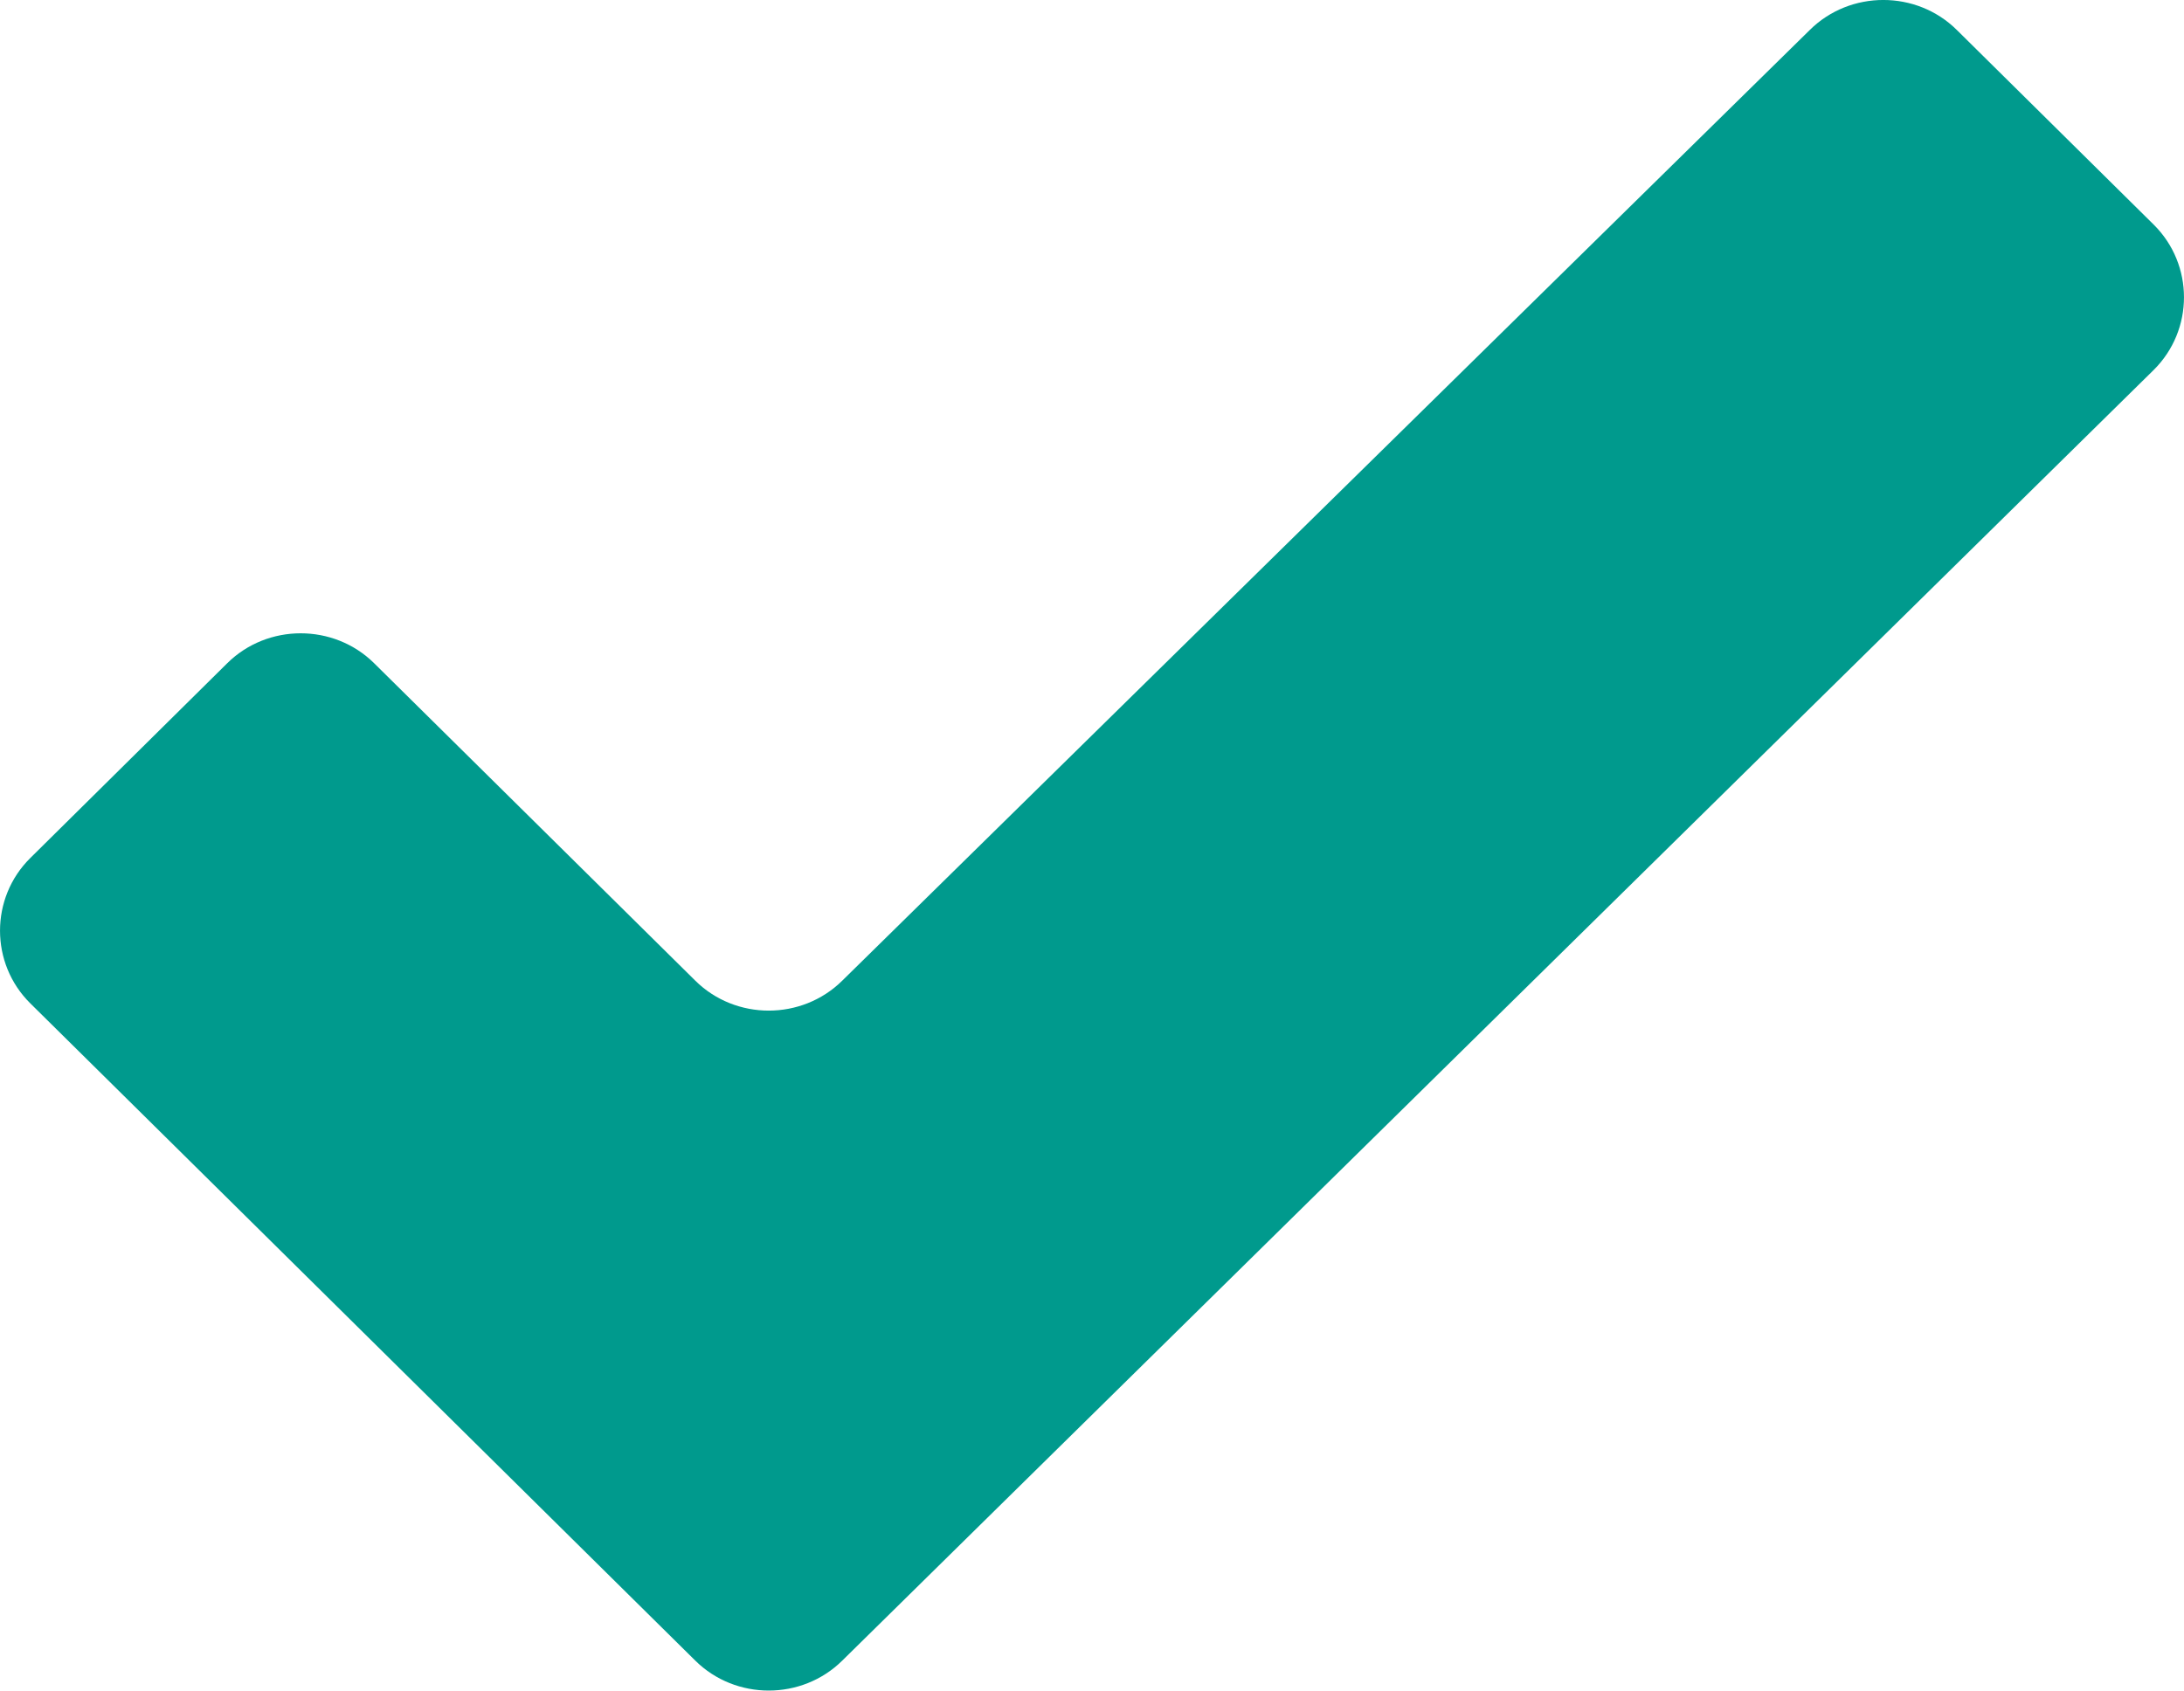
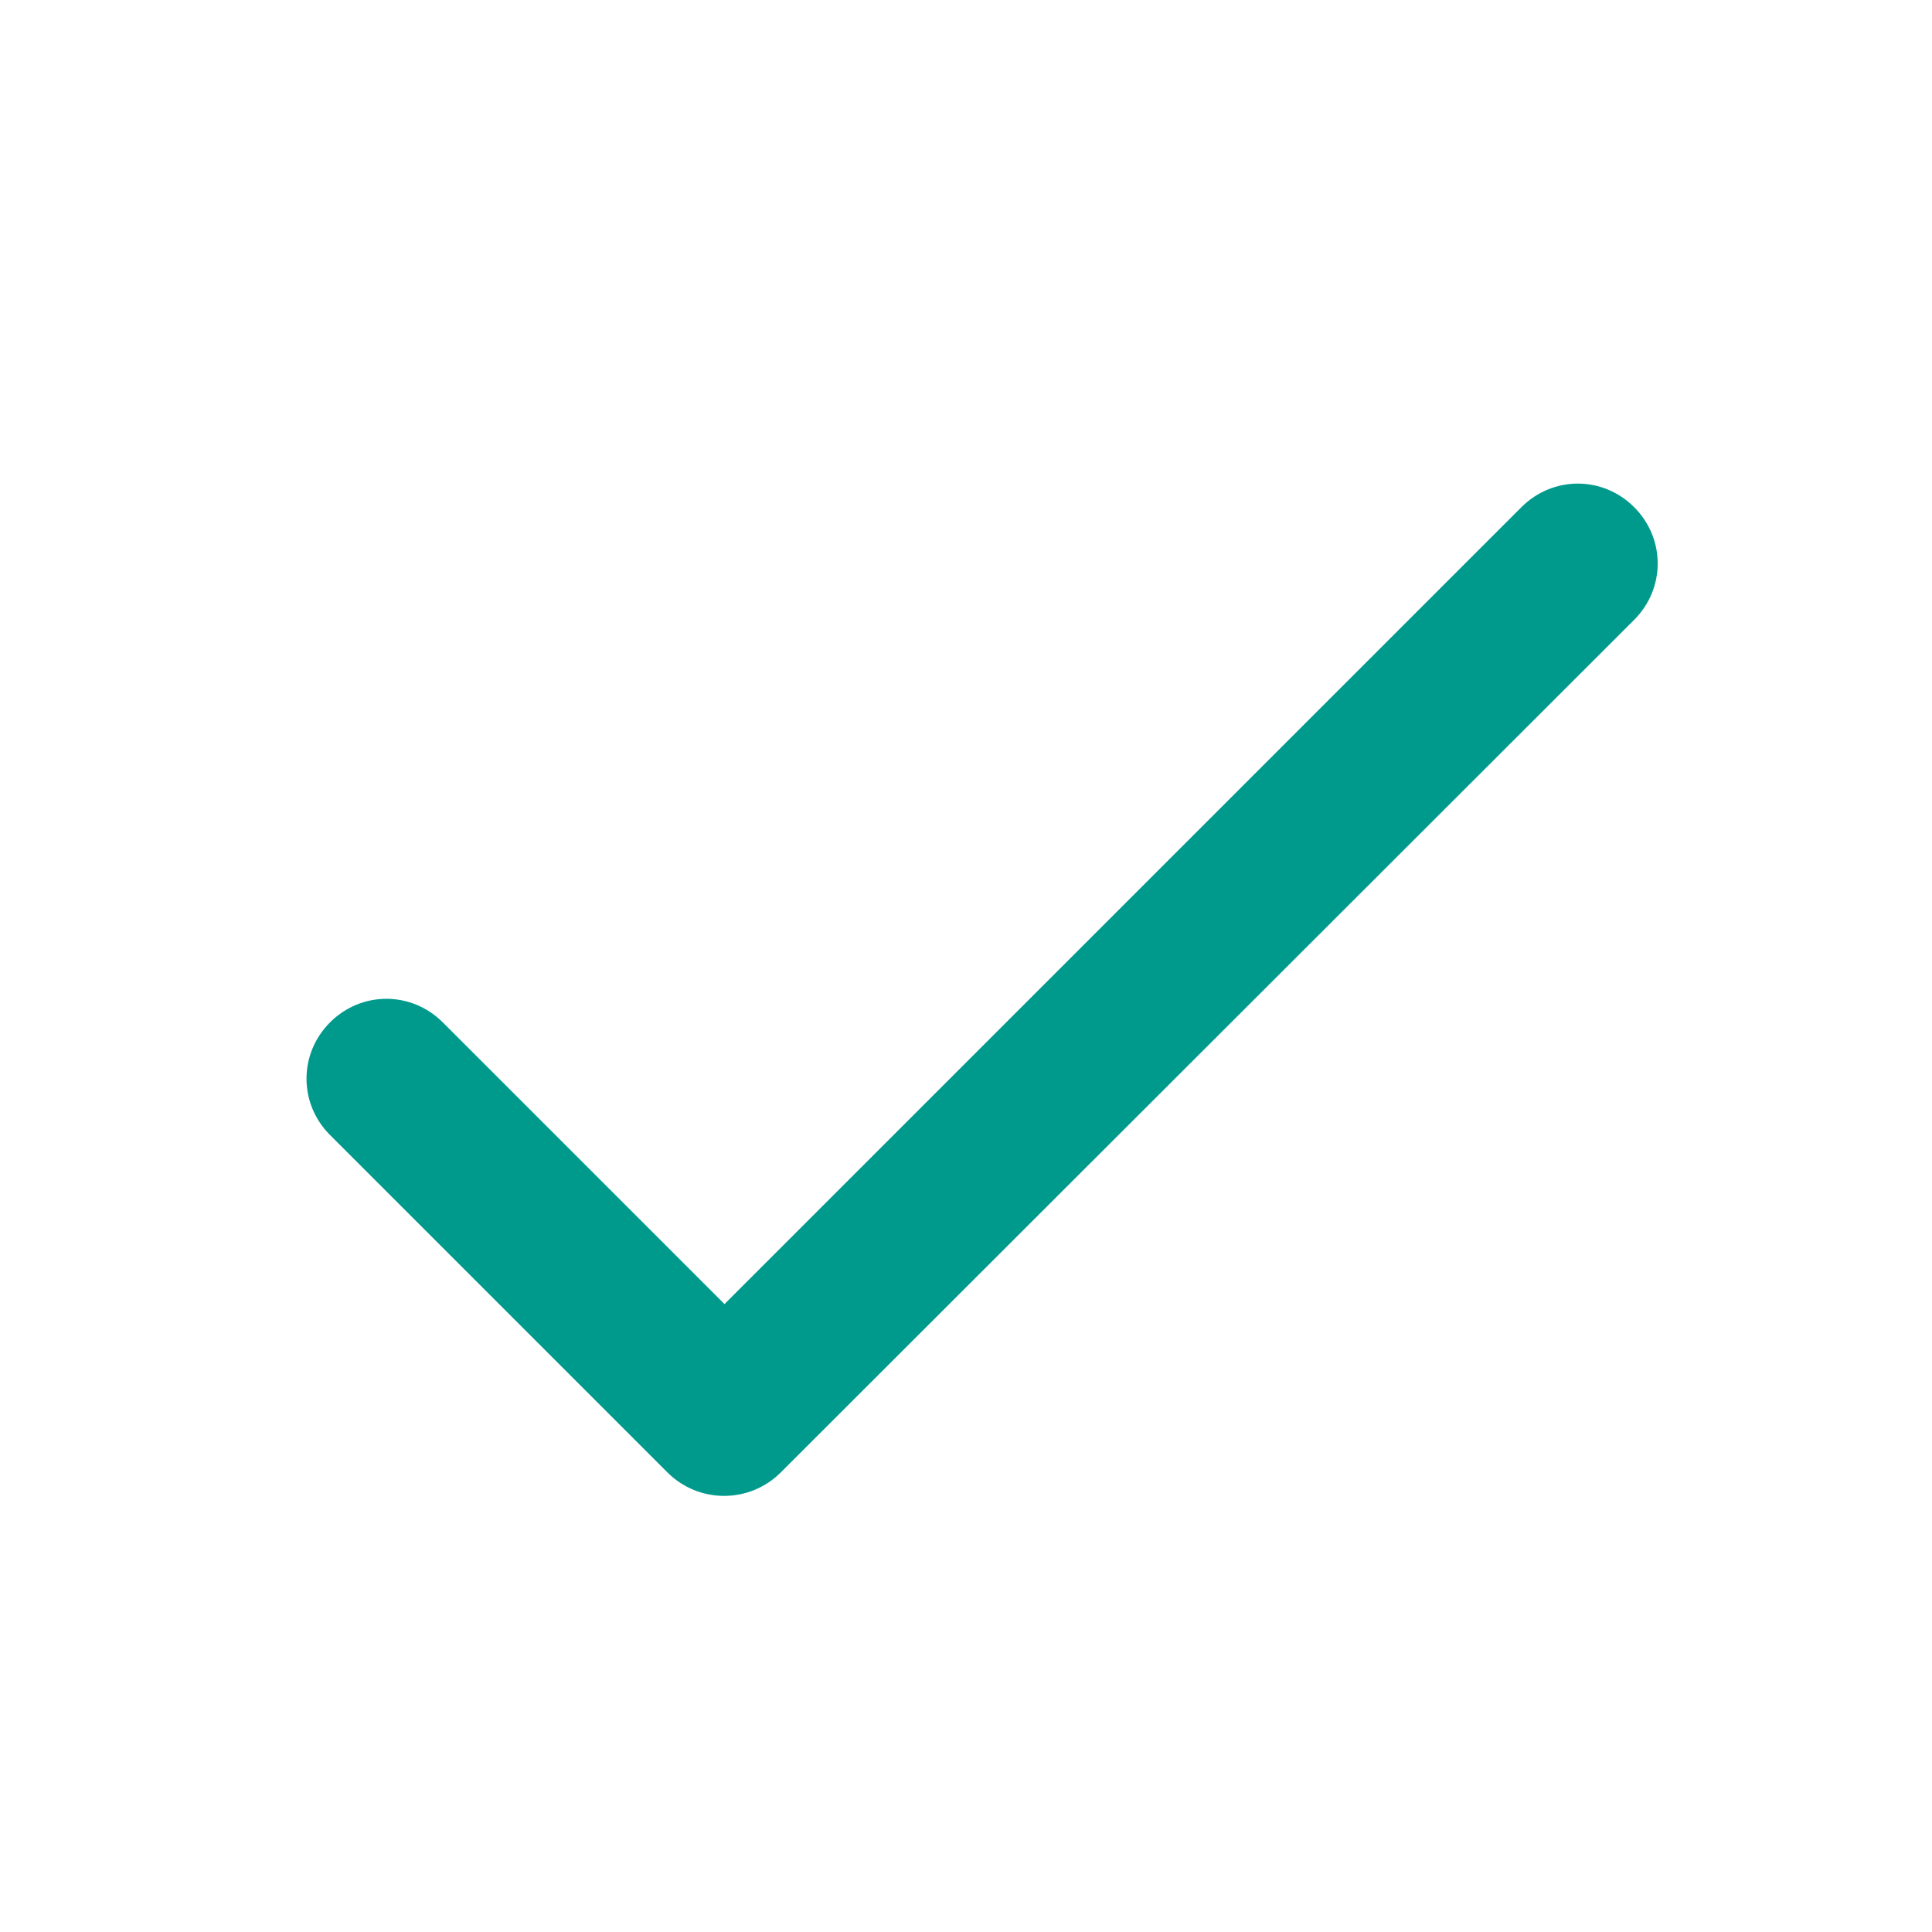
- <svg xmlns="http://www.w3.org/2000/svg" width="31" height="24" viewBox="0 0 31 24">
-   <path fill="#009A8D" fill-rule="evenodd" d="M43.775,48.425 C43.202,47.858 42.262,47.858 41.689,48.425 L27.955,61.922 C27.381,62.489 26.442,62.489 25.869,61.922 L21.311,57.416 C20.738,56.849 19.798,56.849 19.225,57.416 L16.43,60.181 C15.857,60.748 15.857,61.677 16.43,62.244 L25.869,71.575 C26.442,72.142 27.381,72.142 27.955,71.575 L46.57,53.252 C47.143,52.684 47.143,51.756 46.57,51.189 L43.775,48.425 Z" transform="translate(-16 -48)" />
+ <svg xmlns="http://www.w3.org/2000/svg" viewBox="0 0 24 24" fill="#009A8D" width="36px" height="36px">
+   <path d="M0 0h24v24H0V0z" fill="none" />
+   <path d="M9 16.2l-3.5-3.5c-.39-.39-1.01-.39-1.4 0-.39.39-.39 1.01 0 1.4l4.19 4.19c.39.39 1.02.39 1.41 0L20.3 7.7c.39-.39.39-1.01 0-1.4-.39-.39-1.01-.39-1.4 0L9 16.2z" />
</svg>
